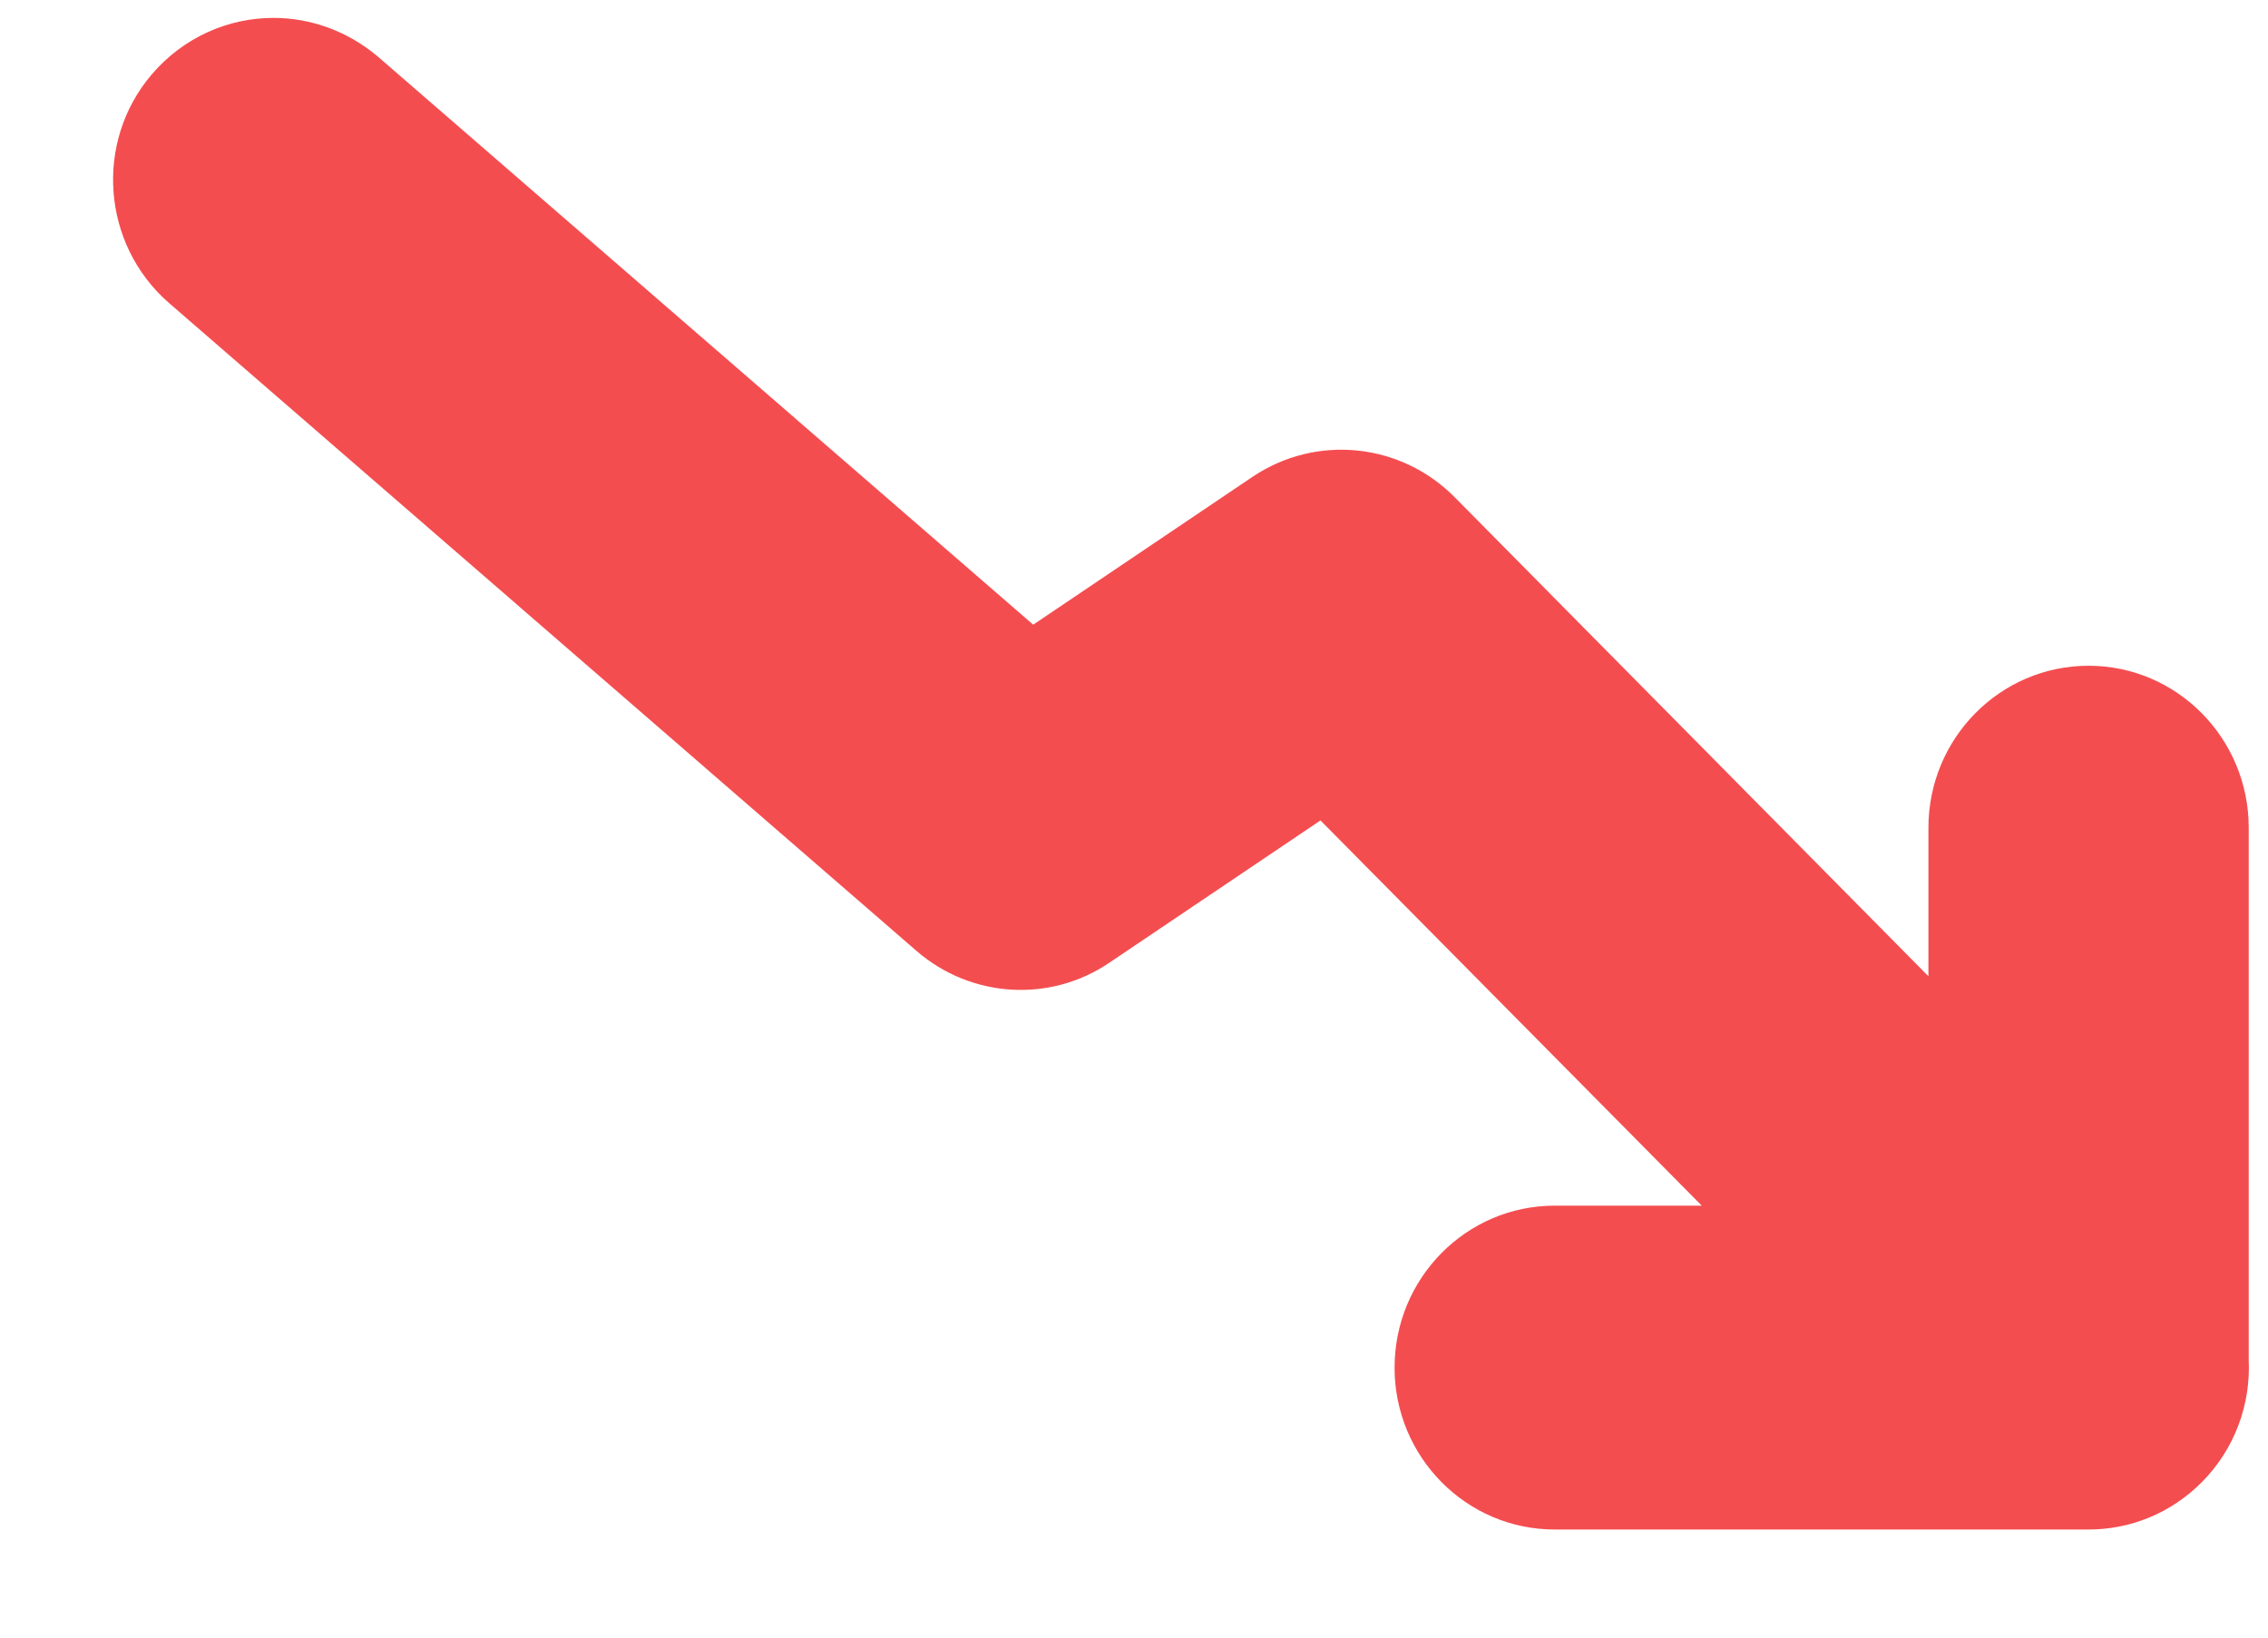
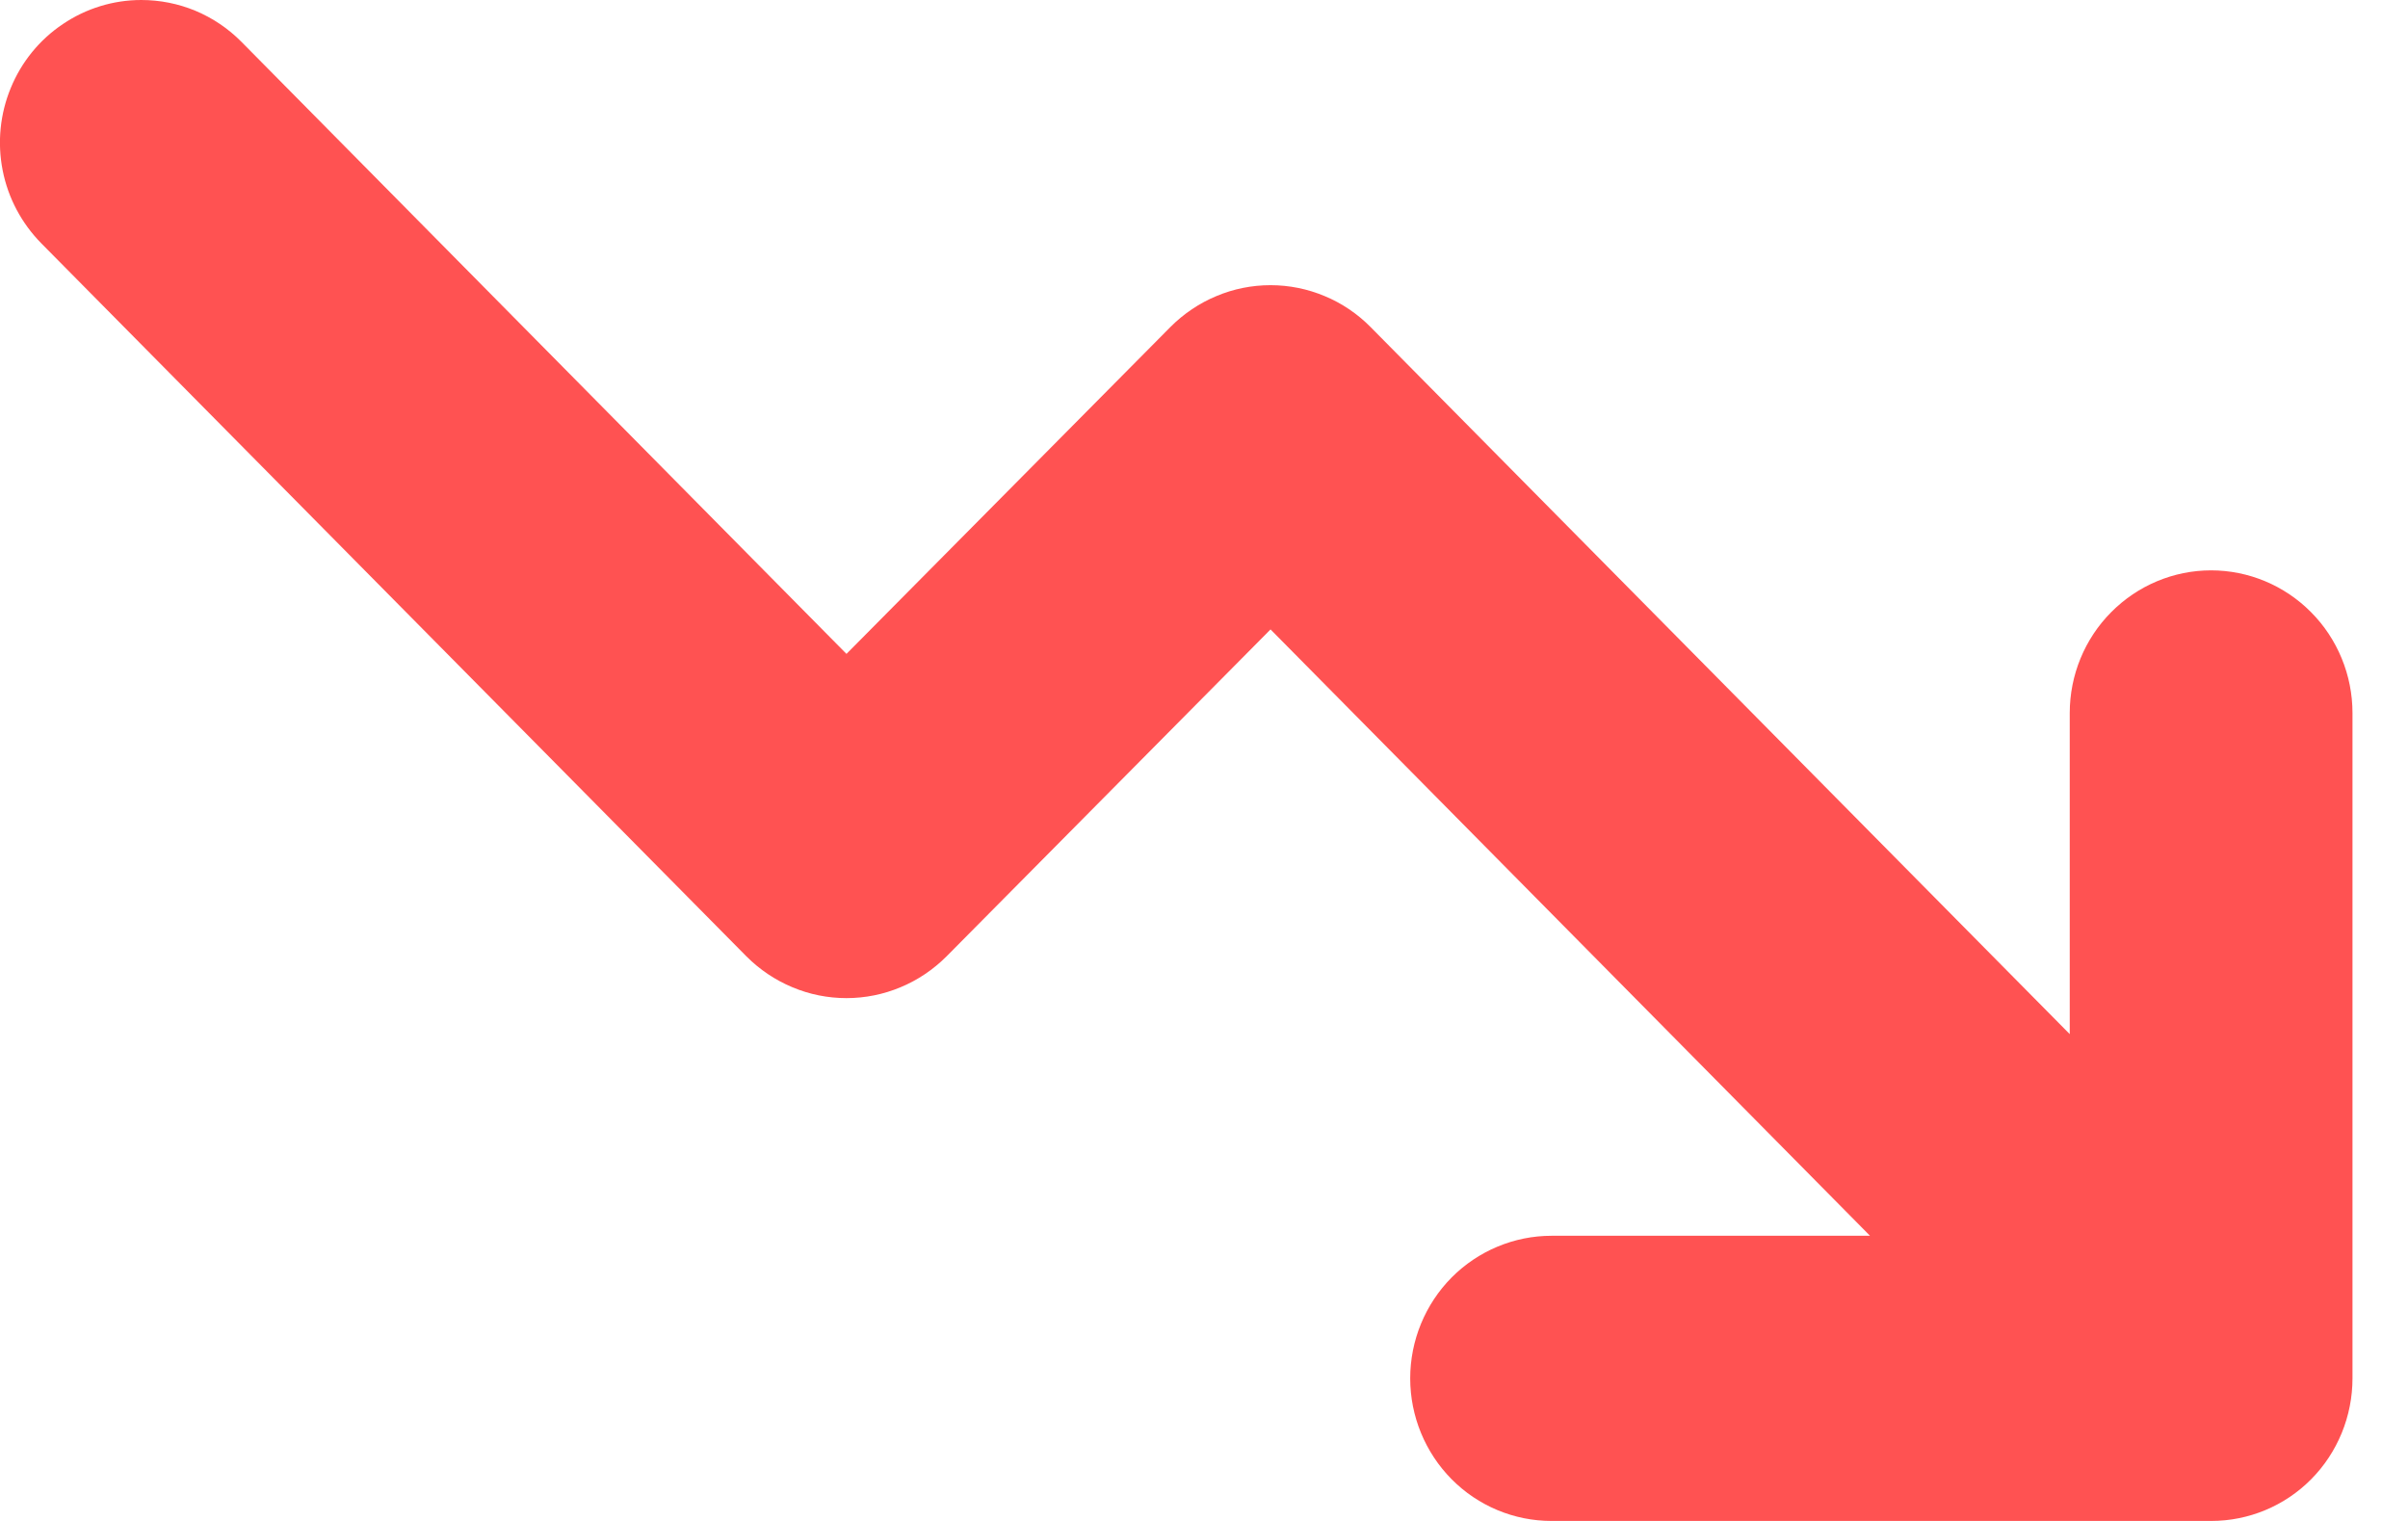
- <svg xmlns="http://www.w3.org/2000/svg" width="18" height="13" viewBox="0 0 18 13" fill="none">
-   <path fill-rule="evenodd" clip-rule="evenodd" d="M1.204 0.591C1.457 0.295 1.812 0.142 2.17 0.142C2.463 0.142 2.758 0.245 3.001 0.451L8.2 4.959L9.941 3.785C10.446 3.446 11.115 3.514 11.544 3.946L15.305 7.75V6.571C15.305 5.861 15.874 5.285 16.576 5.285C17.277 5.285 17.847 5.861 17.847 6.571V10.797C17.863 11.146 17.739 11.499 17.476 11.765C17.351 11.891 17.207 11.986 17.052 12.049C16.905 12.109 16.744 12.142 16.576 12.142H12.339C11.637 12.142 11.068 11.566 11.068 10.857C11.068 10.147 11.637 9.571 12.339 9.571H13.506L10.48 6.513L8.805 7.642C8.332 7.963 7.705 7.923 7.273 7.548L1.341 2.405C0.809 1.942 0.746 1.129 1.204 0.591Z" fill="#F44D50" />
+ <svg xmlns="http://www.w3.org/2000/svg" width="19" height="12" viewBox="0 0 19 12" fill="none">
+   <path d="M1.115 9.53674e-07C1.262 -0 1.407 0.029 1.542 0.085C1.678 0.142 1.801 0.225 1.904 0.329L6.679 5.159L9.236 2.579C9.34 2.475 9.463 2.392 9.598 2.336C9.733 2.279 9.878 2.25 10.025 2.25C10.171 2.25 10.316 2.279 10.452 2.336C10.587 2.392 10.71 2.475 10.813 2.579L16.331 8.159L16.331 5.625C16.331 5.327 16.449 5.04 16.658 4.83C16.867 4.619 17.151 4.5 17.446 4.5C17.742 4.5 18.026 4.619 18.235 4.83C18.444 5.04 18.562 5.327 18.562 5.625L18.562 10.875C18.562 11.173 18.445 11.46 18.236 11.671C18.027 11.882 17.743 12 17.447 12H12.242C11.947 12 11.663 11.882 11.454 11.671C11.245 11.46 11.127 11.173 11.127 10.875C11.127 10.577 11.245 10.29 11.454 10.079C11.663 9.869 11.947 9.75 12.242 9.75H14.755L10.025 4.966L7.468 7.546C7.364 7.65 7.241 7.733 7.106 7.789C6.97 7.846 6.825 7.875 6.679 7.875C6.532 7.875 6.387 7.846 6.252 7.789C6.117 7.733 5.994 7.65 5.89 7.546L0.327 1.921C0.171 1.763 0.064 1.563 0.021 1.344C-0.022 1.126 0 0.9 0.085 0.694C0.169 0.489 0.312 0.313 0.496 0.19C0.679 0.066 0.895 -7.62939e-06 1.115 9.53674e-07Z" fill="#FF5252" />
</svg>
